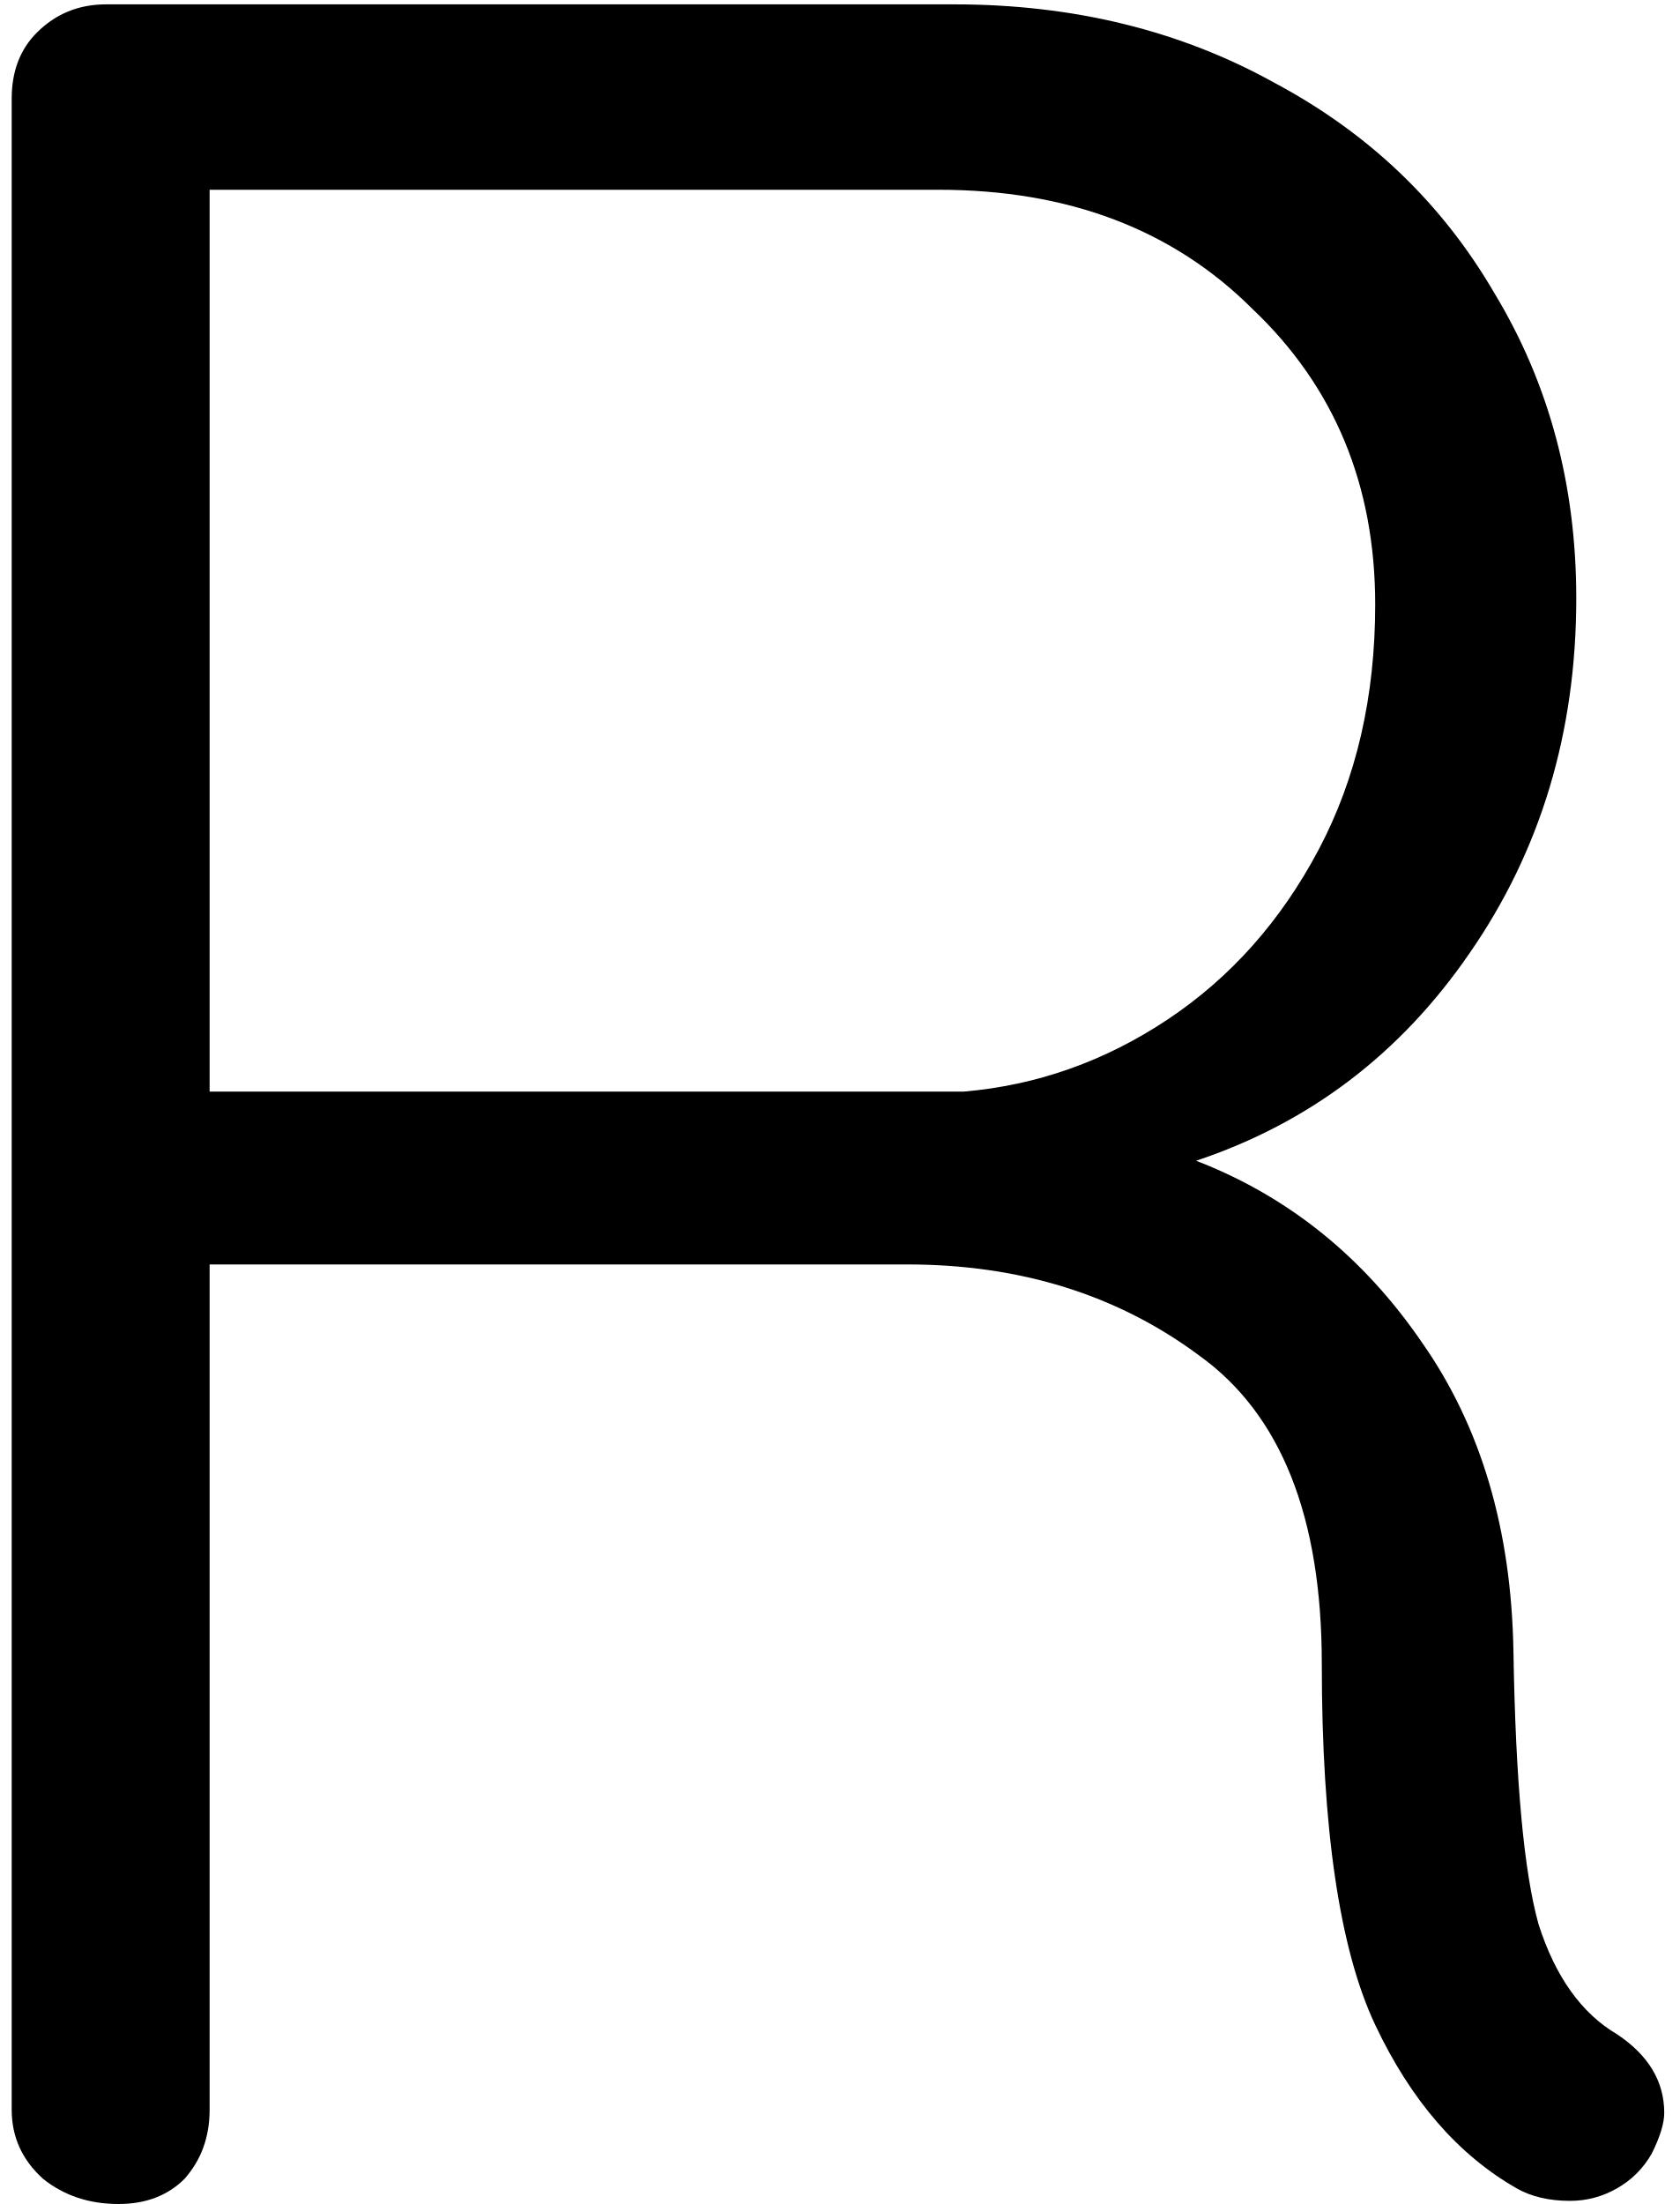
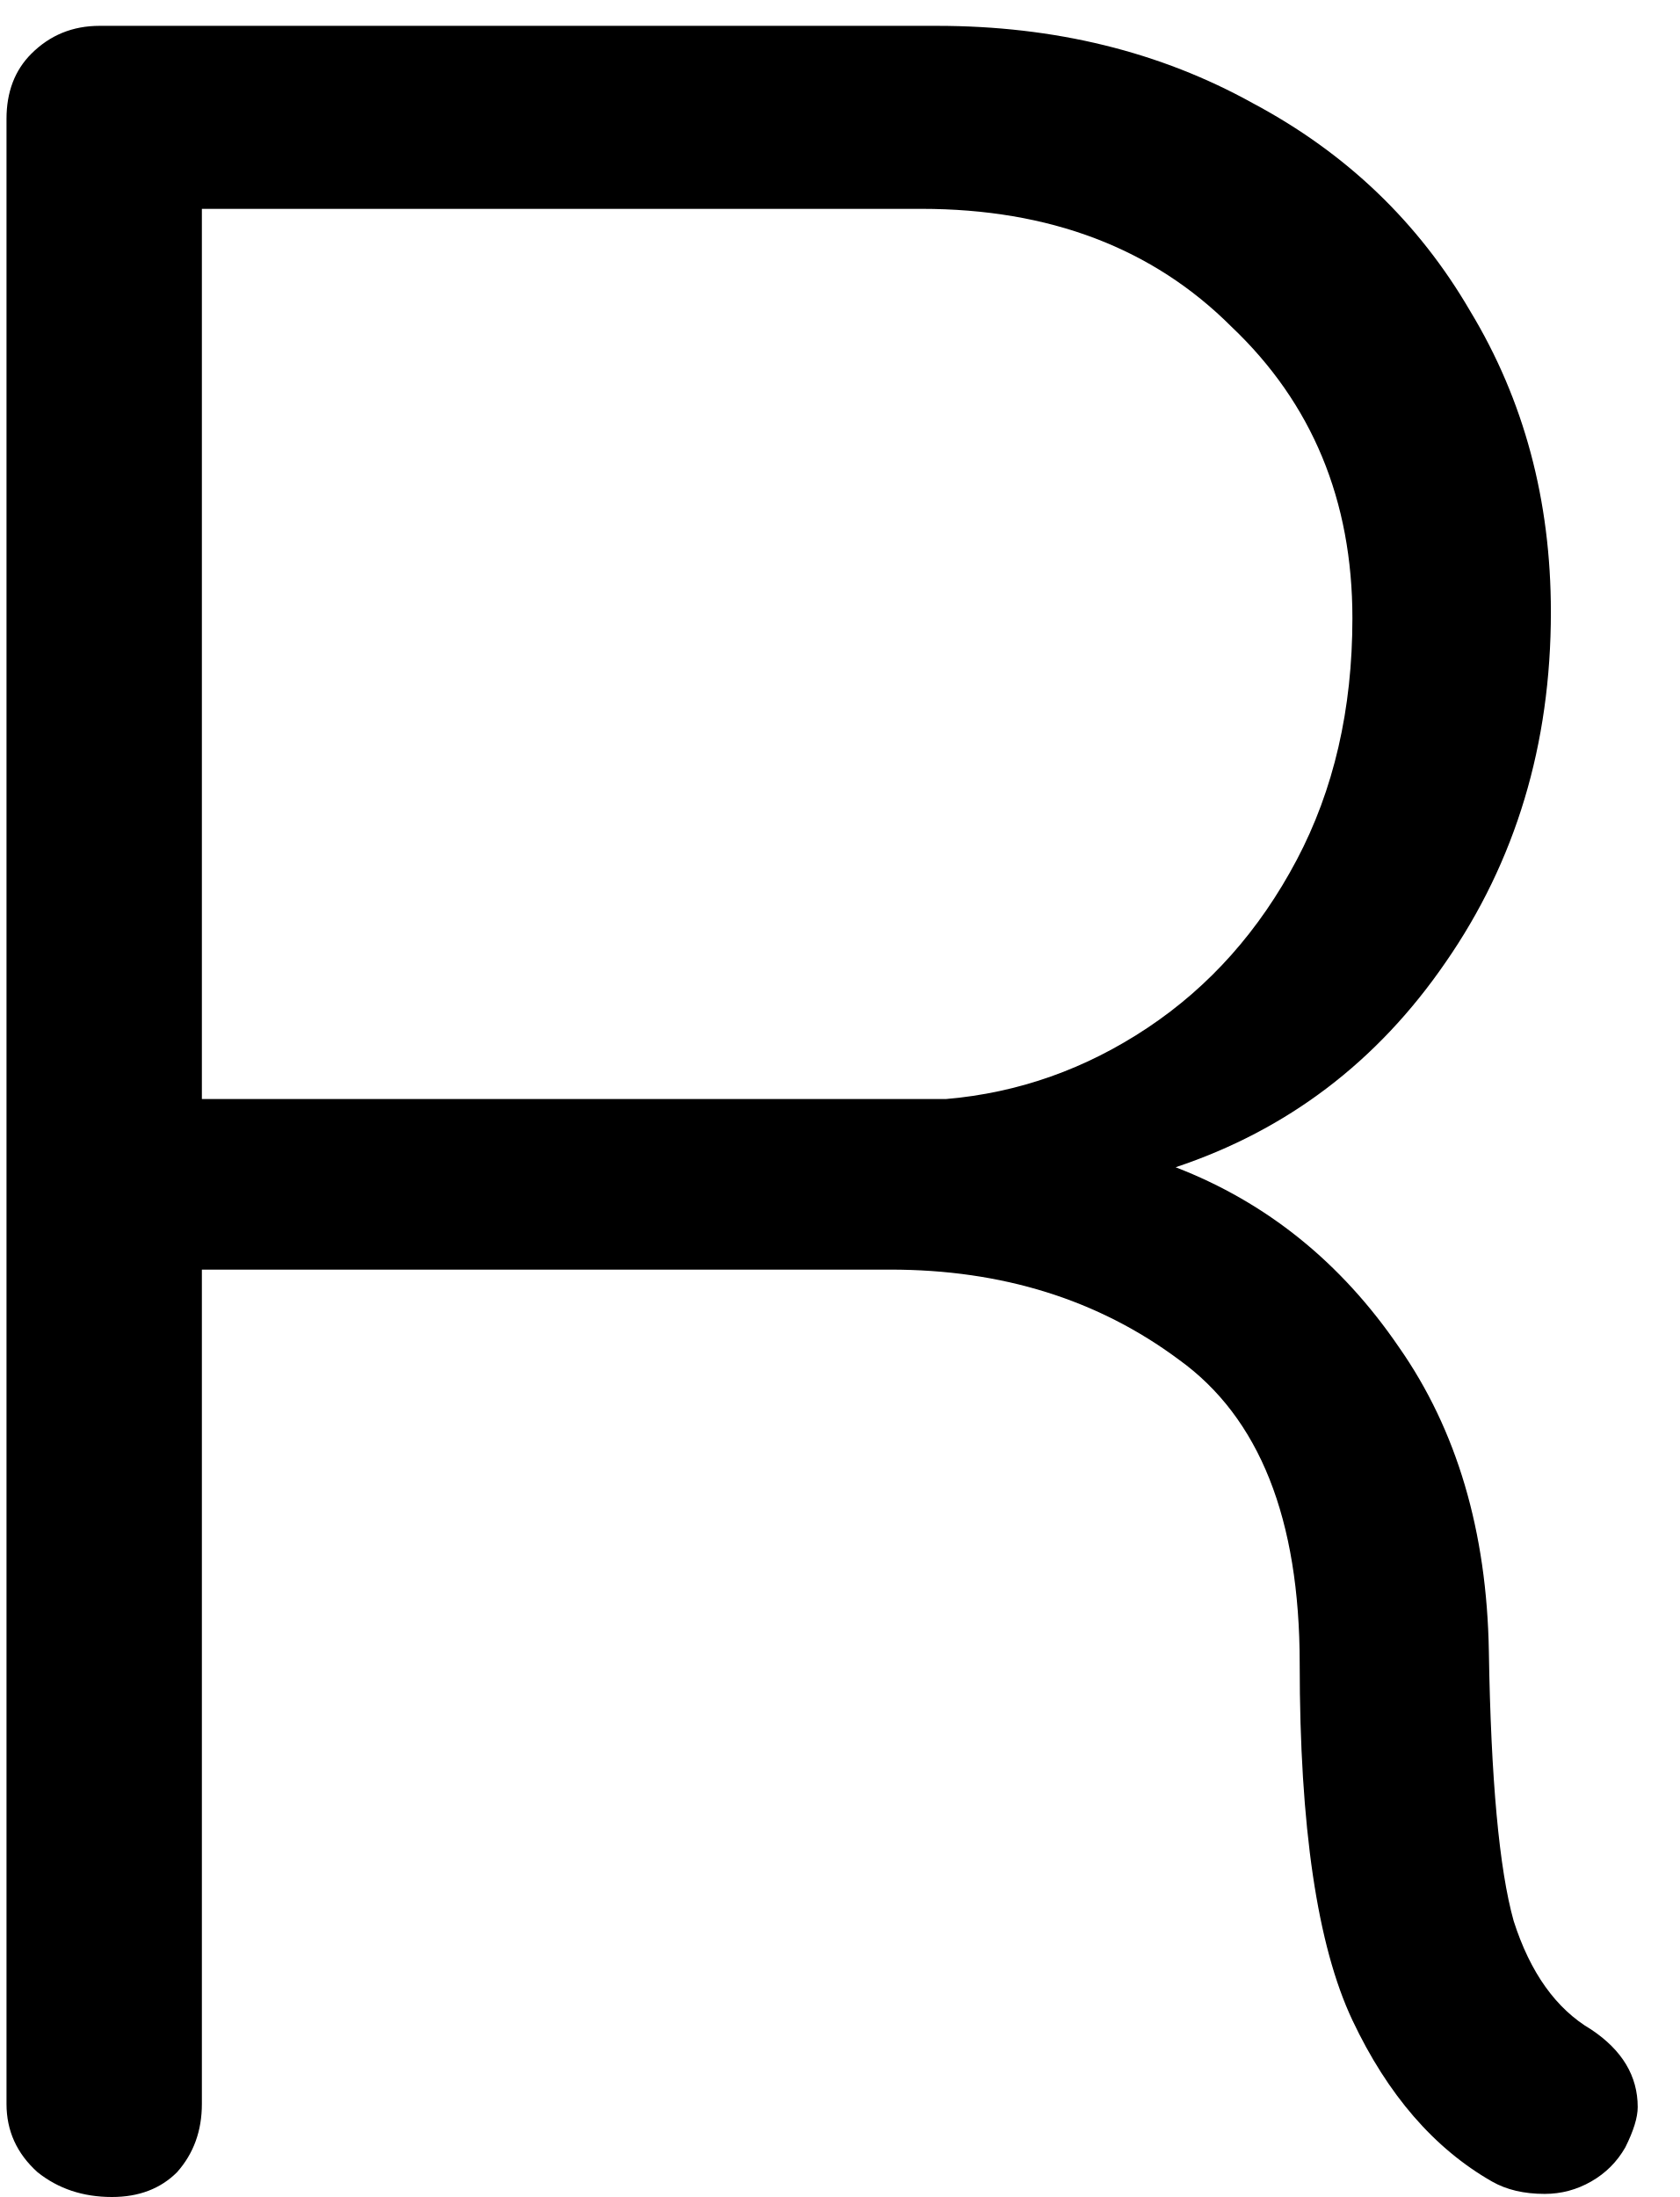
- <svg xmlns="http://www.w3.org/2000/svg" width="77" height="101" viewBox="0 0 77 101" fill="none">
-   <path d="M74.12 93.224C75.56 94.184 76.28 95.384 76.28 96.824C76.28 97.304 76.088 97.928 75.704 98.696C75.32 99.368 74.792 99.896 74.12 100.28C73.448 100.664 72.728 100.856 71.96 100.856C71 100.856 70.184 100.664 69.512 100.28C66.824 98.744 64.664 96.248 63.032 92.792C61.4 89.336 60.584 83.816 60.584 76.232C60.584 69.512 58.712 64.808 54.968 62.12C51.224 59.336 46.76 57.944 41.576 57.944H9.608V96.68C9.608 97.928 9.224 98.984 8.456 99.848C7.688 100.616 6.68 101 5.432 101C4.088 101 2.936 100.616 1.976 99.848C1.016 98.984 0.536 97.928 0.536 96.68V4.52C0.536 3.272 0.92 2.264 1.688 1.496C2.552 0.632 3.608 0.2 4.856 0.2H43.736C49.208 0.2 54.104 1.4 58.424 3.8C62.744 6.104 66.104 9.32 68.504 13.448C71 17.576 72.248 22.232 72.248 27.416C72.248 33.56 70.616 38.984 67.352 43.688C64.184 48.296 60.008 51.464 54.824 53.192C59.048 54.824 62.504 57.608 65.192 61.544C67.88 65.384 69.272 70.088 69.368 75.656C69.464 81.608 69.848 85.784 70.52 88.184C71.288 90.584 72.488 92.264 74.12 93.224ZM44.168 50.024C47.528 49.736 50.648 48.632 53.528 46.712C56.408 44.792 58.712 42.2 60.44 38.936C62.168 35.672 63.032 31.928 63.032 27.704C63.032 22.232 61.16 17.72 57.416 14.168C53.768 10.52 48.968 8.696 43.016 8.696H9.608V50.024H44.168Z" fill="black" />
+ <svg xmlns="http://www.w3.org/2000/svg" width="39" height="51" viewBox="0 0 39 51" fill="none">
+   <path d="M36.943 47.112C37.663 47.592 38.023 48.192 38.023 48.912C38.023 49.152 37.927 49.464 37.735 49.848C37.543 50.184 37.279 50.448 36.943 50.64C36.607 50.832 36.247 50.928 35.863 50.928C35.383 50.928 34.975 50.832 34.639 50.64C33.295 49.872 32.215 48.624 31.399 46.896C30.583 45.168 30.175 42.408 30.175 38.616C30.175 35.256 29.239 32.904 27.367 31.56C25.495 30.168 23.263 29.472 20.671 29.472H4.687V48.84C4.687 49.464 4.495 49.992 4.111 50.424C3.727 50.808 3.223 51 2.599 51C1.927 51 1.351 50.808 0.871 50.424C0.391 49.992 0.151 49.464 0.151 48.84V2.76C0.151 2.136 0.343 1.632 0.727 1.248C1.159 0.816 1.687 0.6 2.311 0.6H21.751C24.487 0.6 26.935 1.2 29.095 2.4C31.255 3.552 32.935 5.16 34.135 7.224C35.383 9.288 36.007 11.616 36.007 14.208C36.007 17.28 35.191 19.992 33.559 22.344C31.975 24.648 29.887 26.232 27.295 27.096C29.407 27.912 31.135 29.304 32.479 31.272C33.823 33.192 34.519 35.544 34.567 38.328C34.615 41.304 34.807 43.392 35.143 44.592C35.527 45.792 36.127 46.632 36.943 47.112ZM21.967 25.512C23.647 25.368 25.207 24.816 26.647 23.856C28.087 22.896 29.239 21.6 30.103 19.968C30.967 18.336 31.399 16.464 31.399 14.352C31.399 11.616 30.463 9.36 28.591 7.584C26.767 5.76 24.367 4.848 21.391 4.848H4.687V25.512H21.967Z" fill="black" />
</svg>
